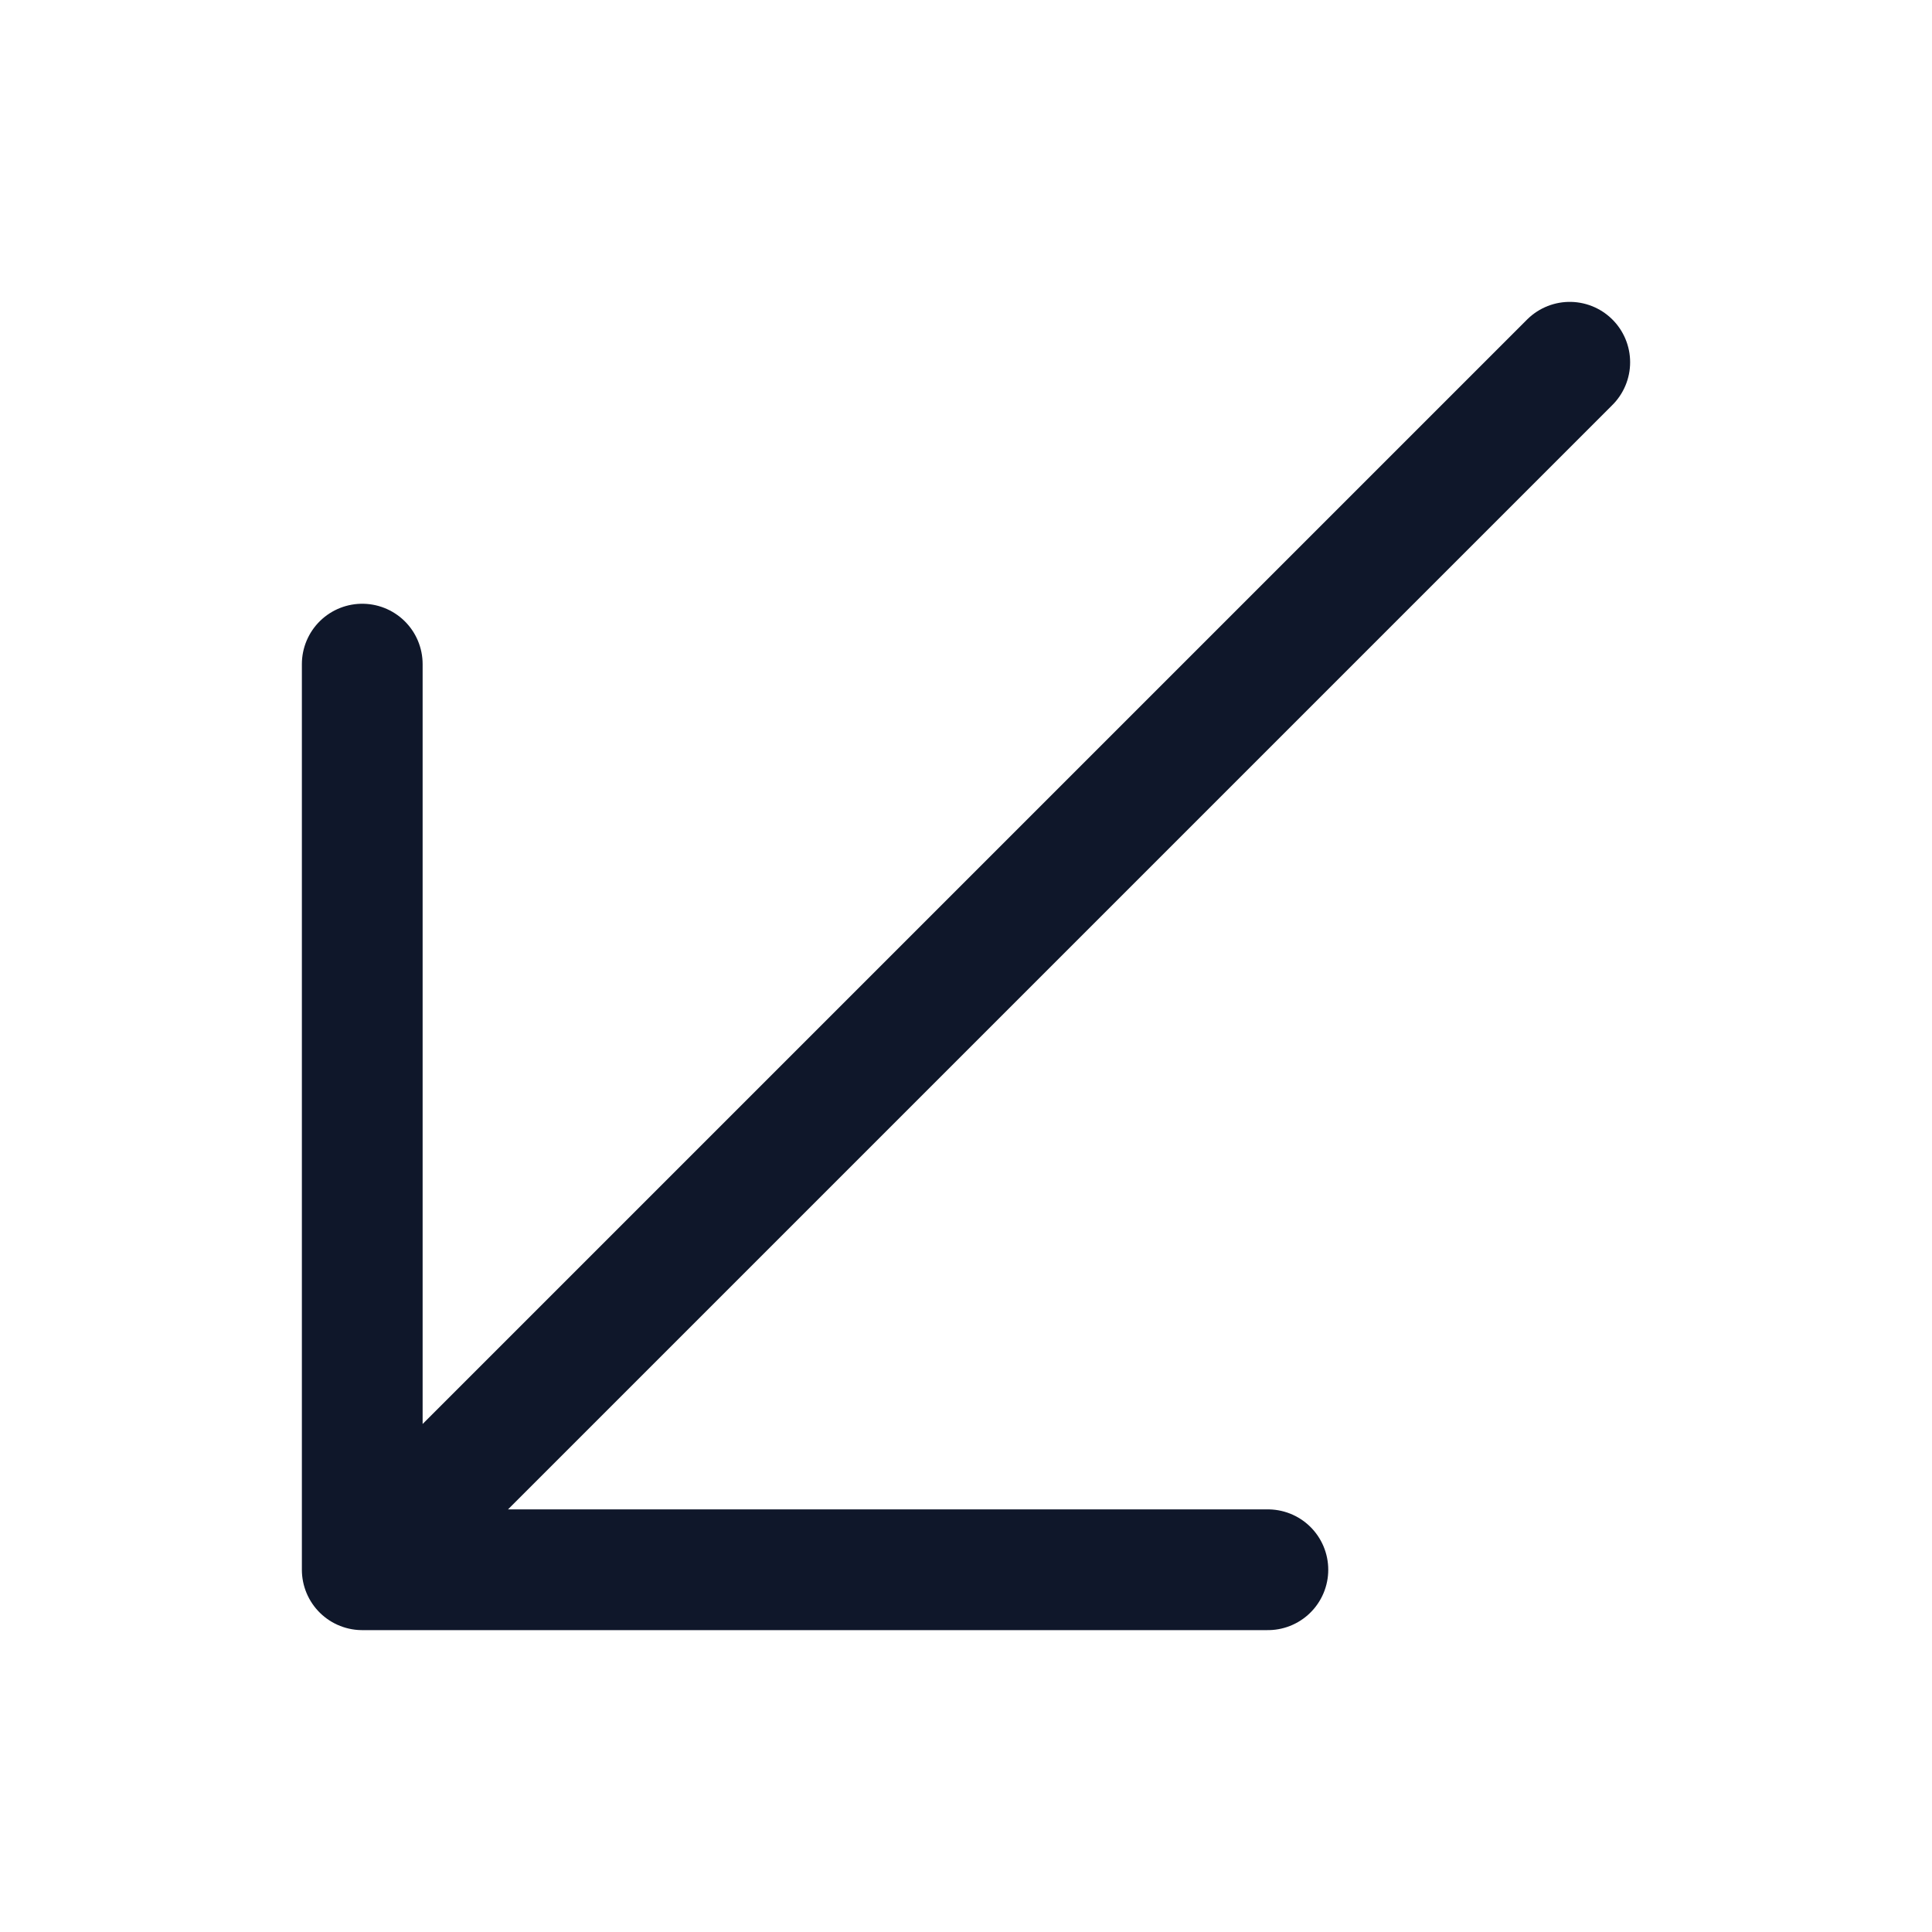
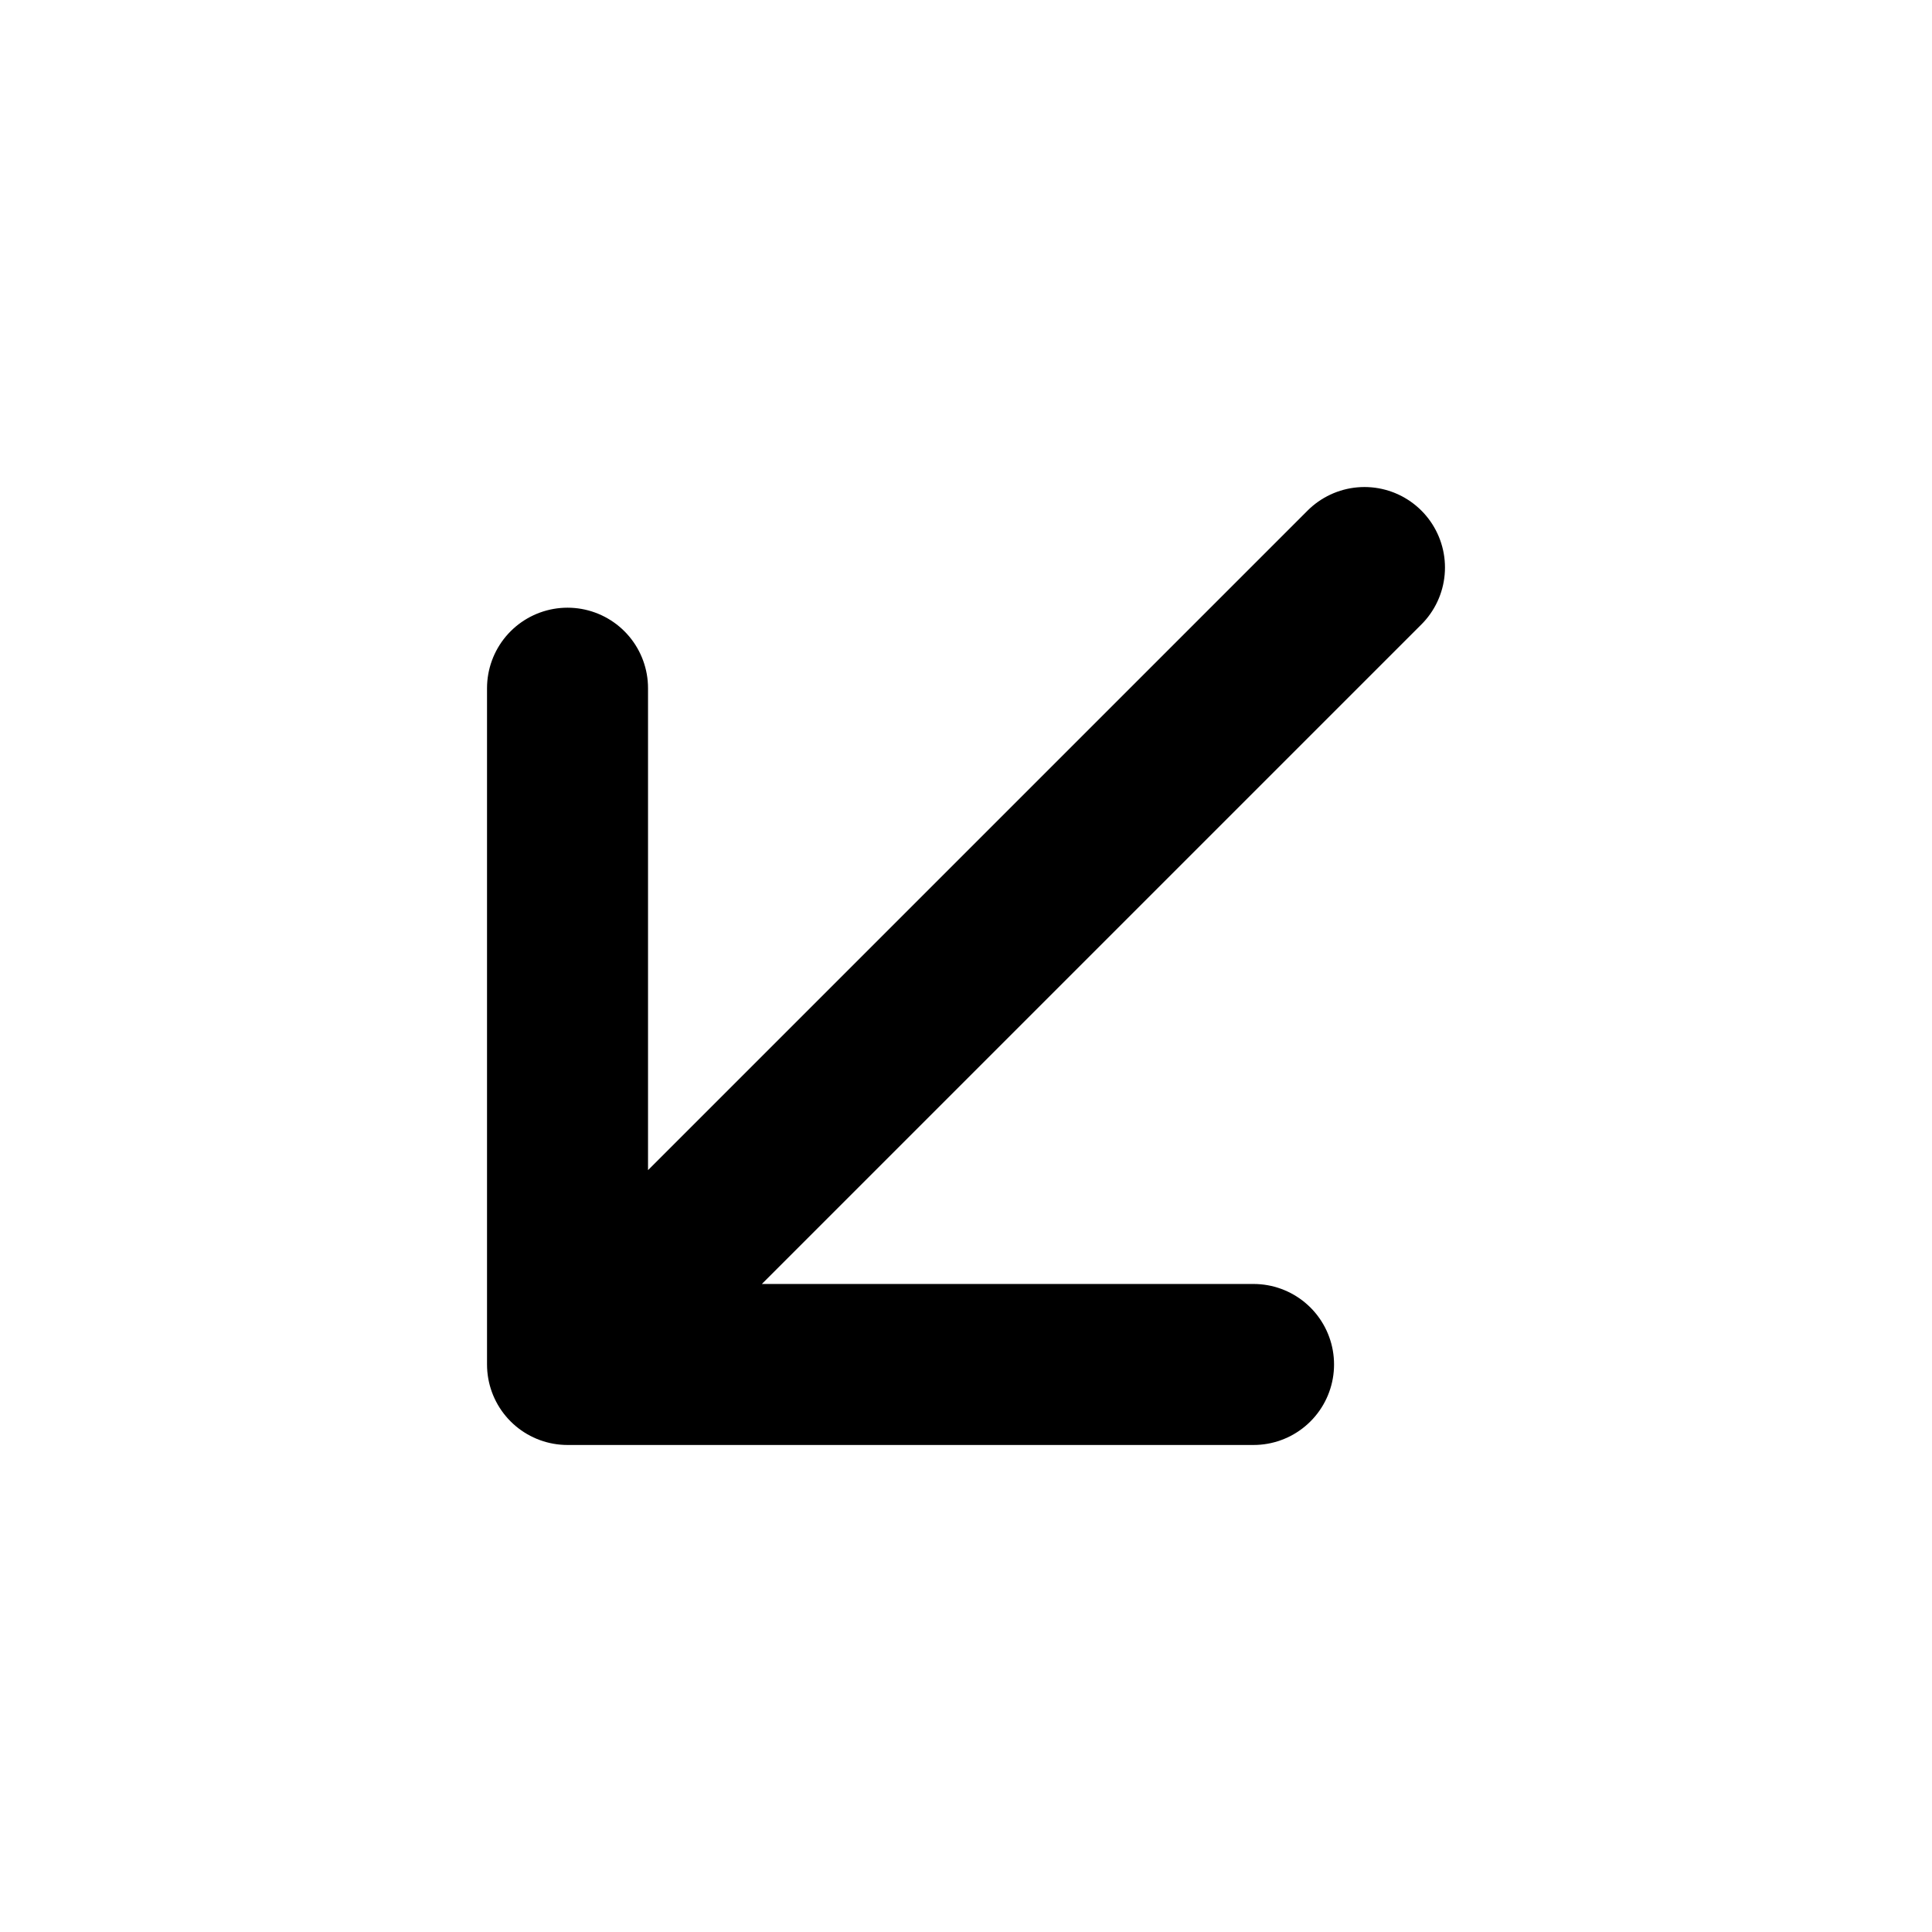
<svg xmlns="http://www.w3.org/2000/svg" width="24" height="24" viewBox="0 0 24 24" fill="none">
-   <path d="M19.5 4.5L4.5 19.5M4.5 19.5L15.75 19.5M4.5 19.5L4.5 8.25" stroke="#0F172A" stroke-width="1.5" stroke-linecap="round" stroke-linejoin="round" />
+   <g id="arrow-down-left">
+     <path id="Icon" d="M15.572 16.95L7.05 16.95M7.05 16.95L7.05 8.549M7.05 16.95L16.95 7.05" stroke="black" stroke-width="2" stroke-linecap="round" stroke-linejoin="round" />
+   </g>
</svg>
